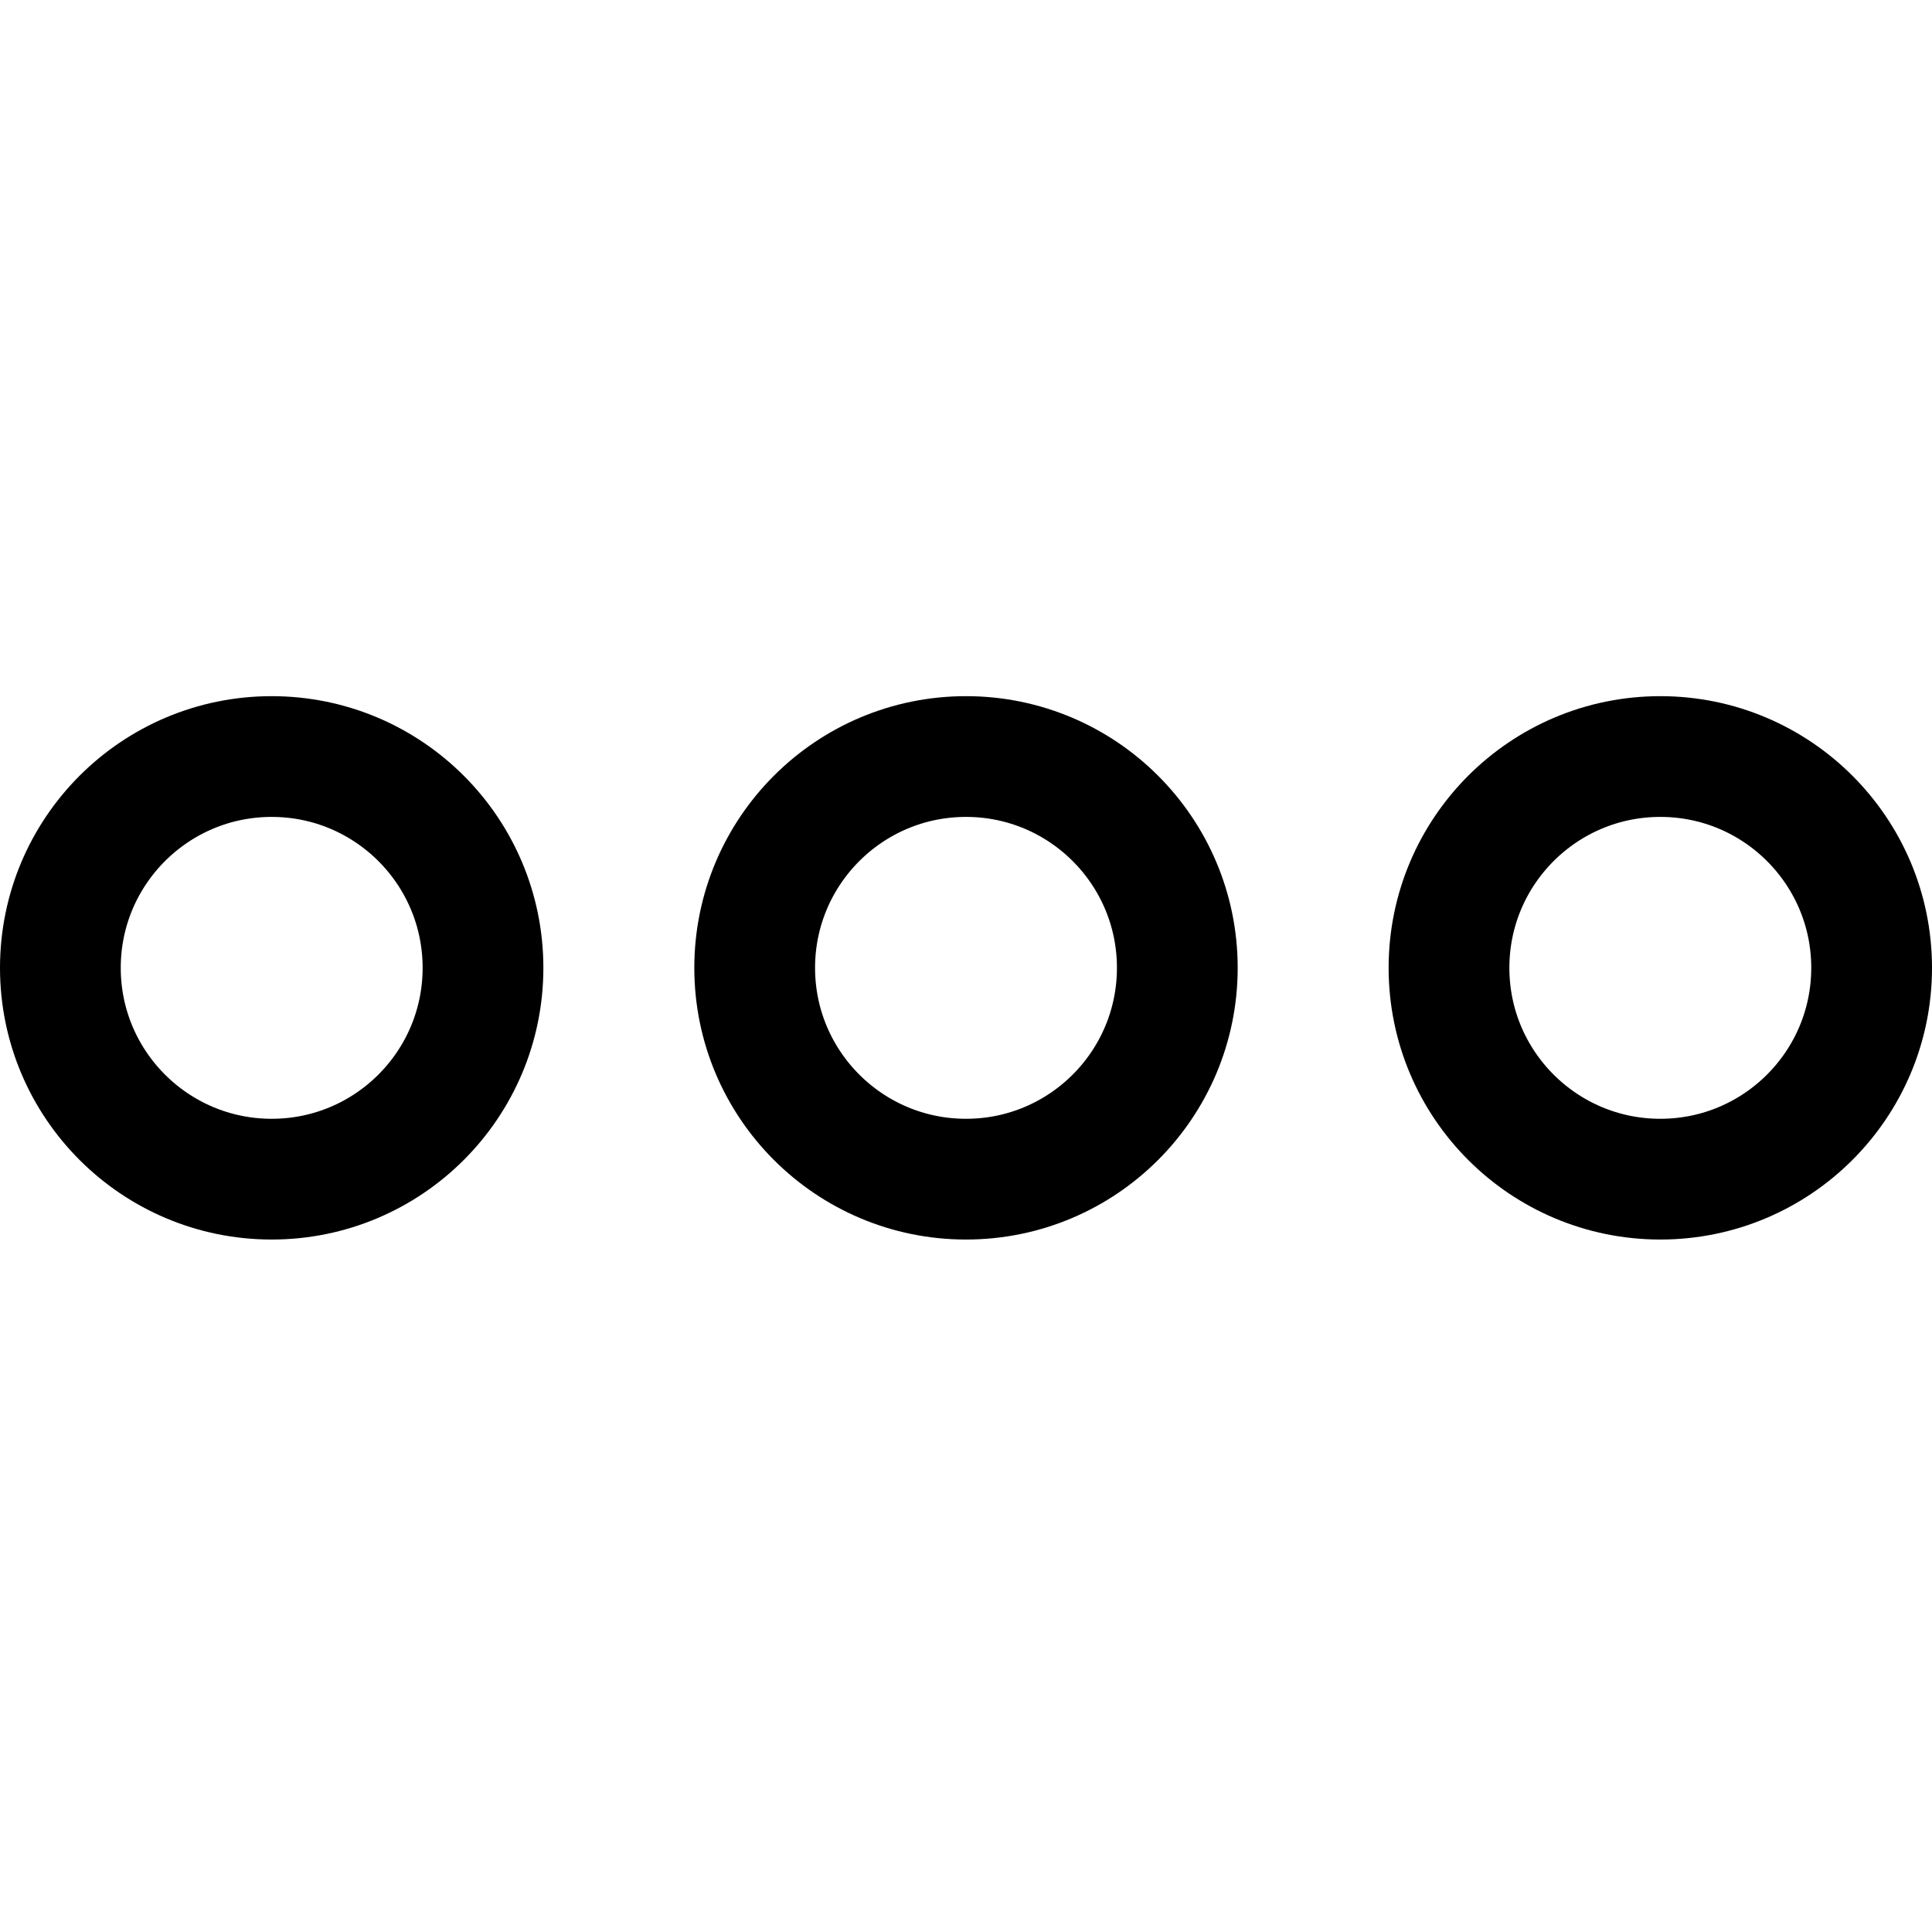
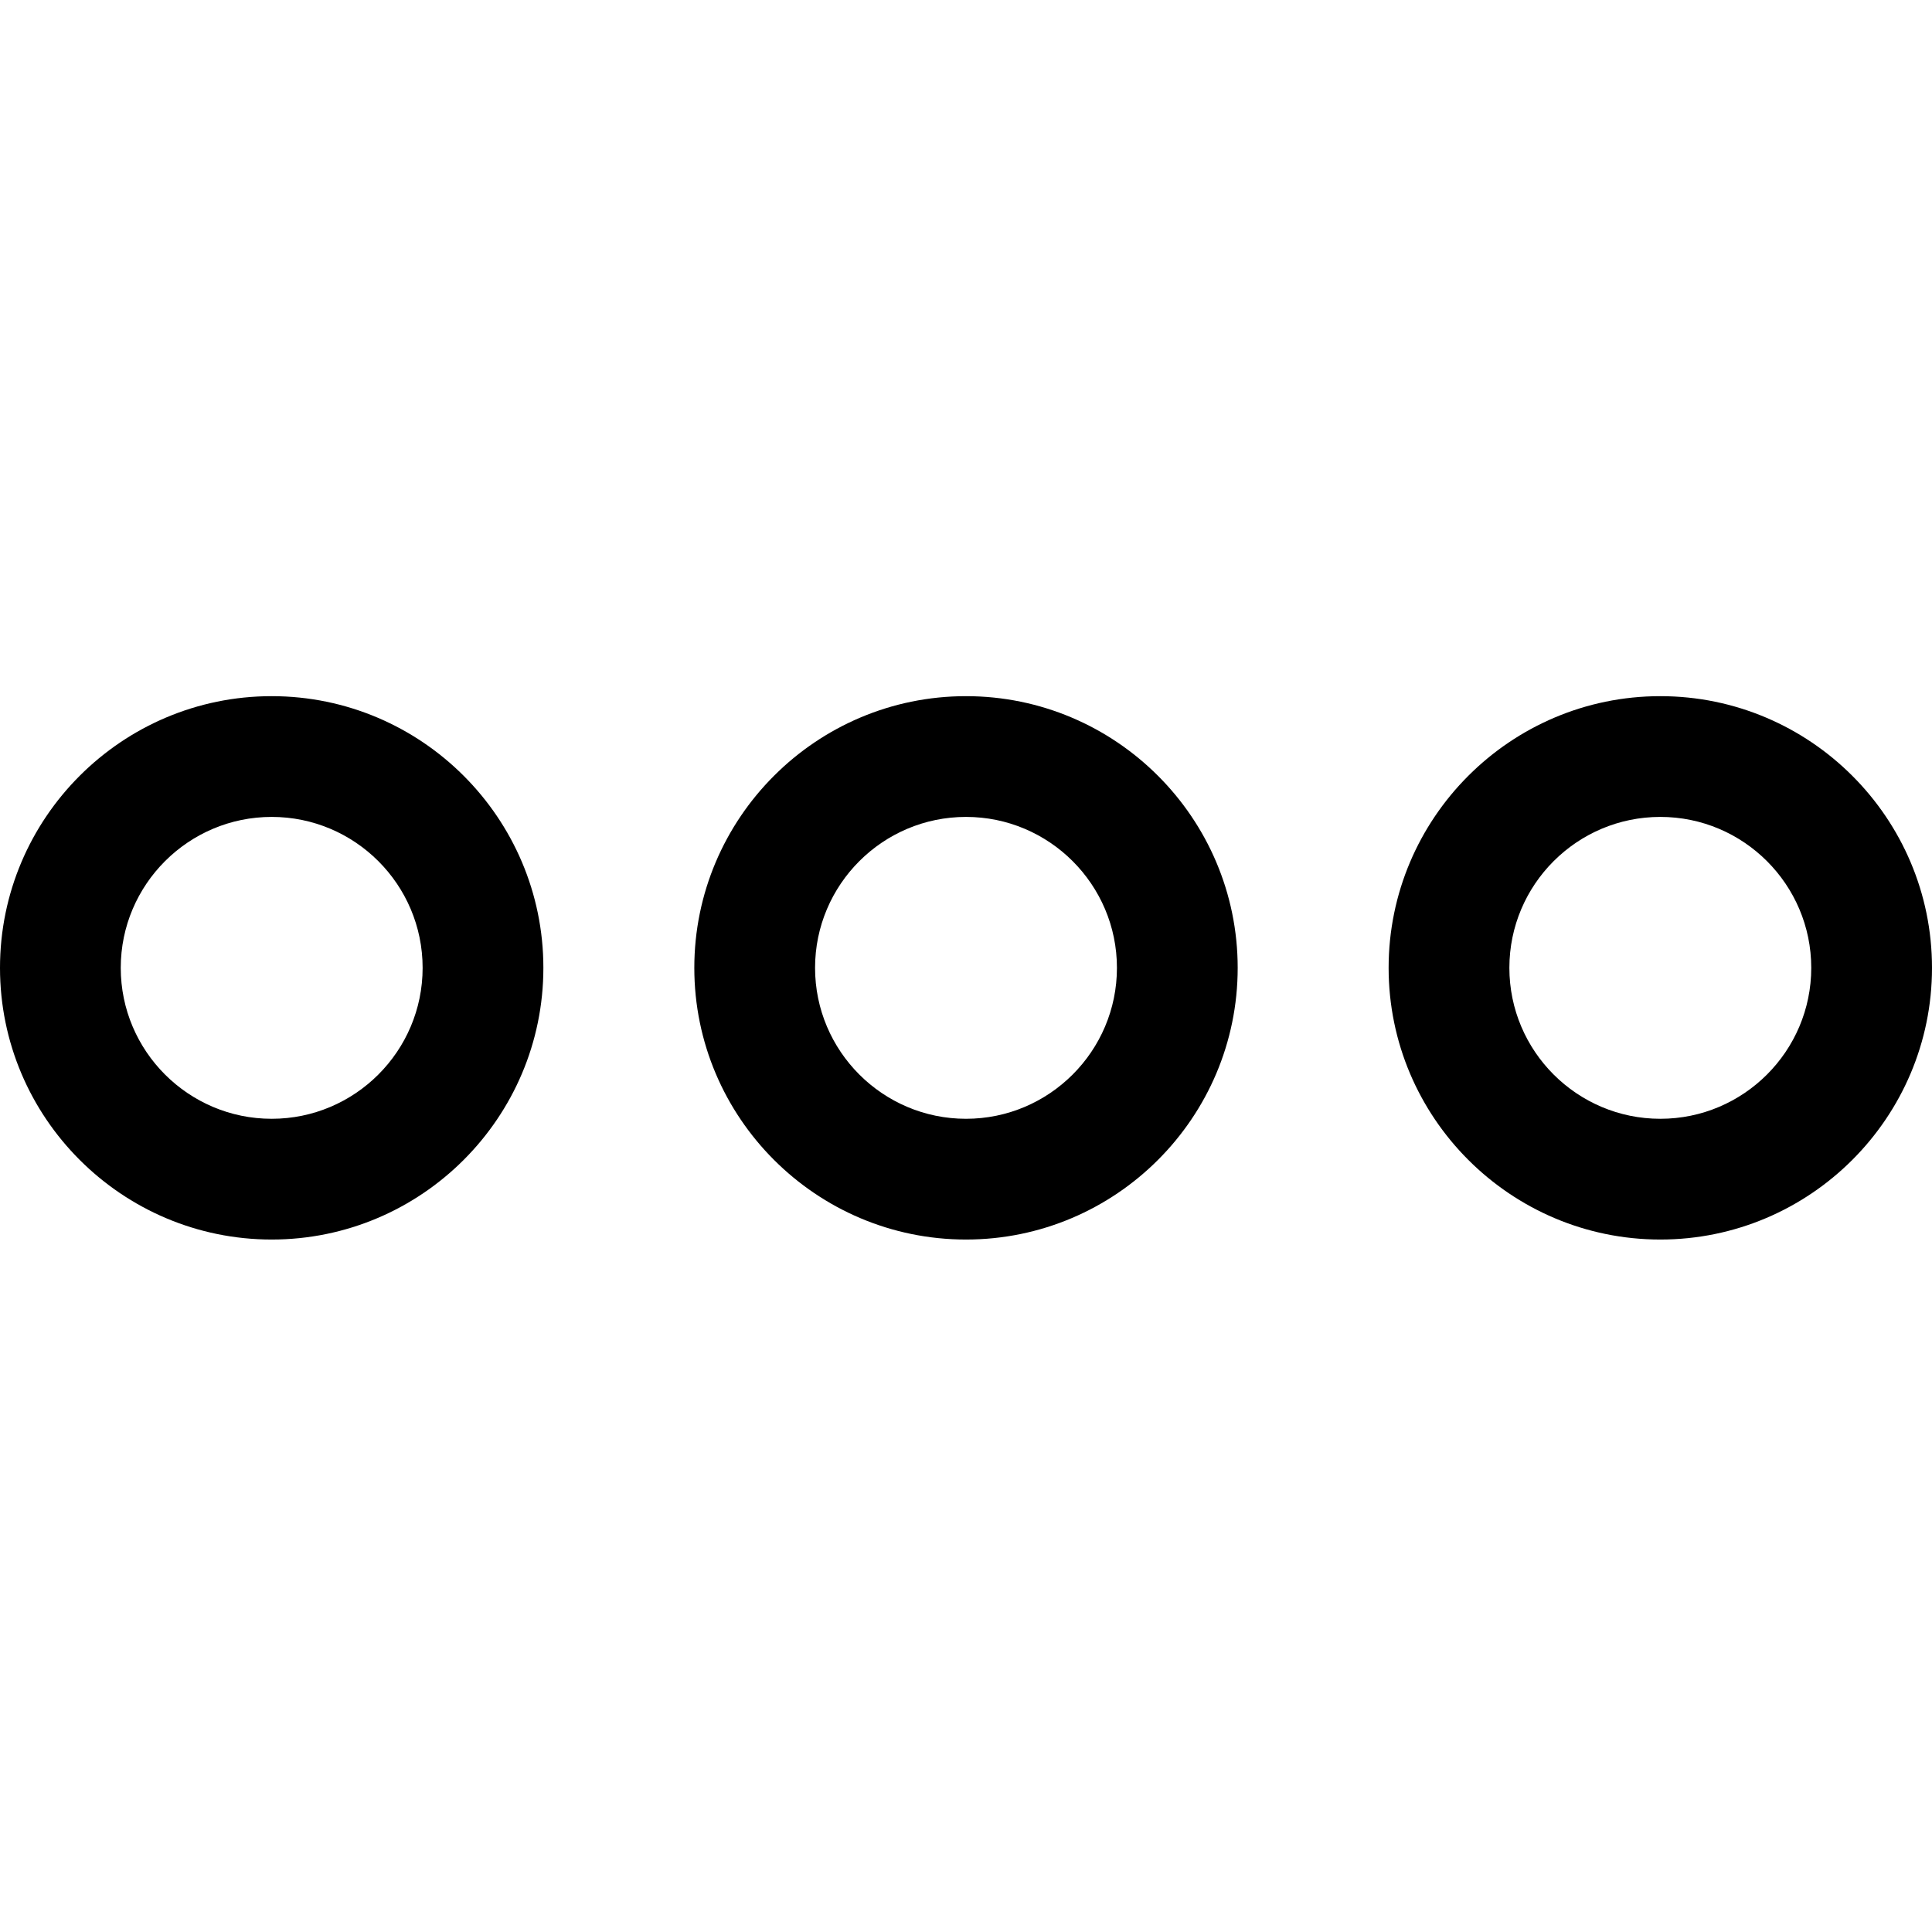
- <svg xmlns="http://www.w3.org/2000/svg" viewBox="0 0 24 24">
-   <defs>
-     <style>.a{fill:none;stroke:currentColor;stroke-linecap:round;stroke-linejoin:round;stroke-width:1.5px;}</style>
-   </defs>
-   <circle class="a" cx="3.375" cy="12.023" r="2.625" />
-   <circle class="a" cx="20.625" cy="12.023" r="2.625" />
-   <circle class="a" cx="12" cy="12.023" r="2.625" />
+ <svg xmlns="http://www.w3.org/2000/svg" version="1.1" id="Layer_1" x="0px" y="0px" viewBox="0 0 24 24" style="enable-background:new 0 0 24 24;" xml:space="preserve">
+   <g>
+     <path d="M3.375,15.398C1.514,15.398,0,13.884,0,12.023s1.514-3.375,3.375-3.375s3.375,1.514,3.375,3.375S5.236,15.398,3.375,15.398   z M3.375,10.148c-1.034,0-1.875,0.841-1.875,1.875c0,1.034,0.841,1.875,1.875,1.875s1.875-0.841,1.875-1.875   C5.25,10.989,4.409,10.148,3.375,10.148z" />
+     <path d="M20.625,15.398c-1.861,0-3.375-1.514-3.375-3.375s1.514-3.375,3.375-3.375S24,10.162,24,12.023   S22.486,15.398,20.625,15.398z M20.625,10.148c-1.034,0-1.875,0.841-1.875,1.875c0,1.034,0.841,1.875,1.875,1.875   s1.875-0.841,1.875-1.875C22.5,10.989,21.659,10.148,20.625,10.148z" />
+     <path d="M12,15.398c-1.861,0-3.375-1.514-3.375-3.375S10.139,8.648,12,8.648c1.861,0,3.375,1.514,3.375,3.375   S13.861,15.398,12,15.398z M12,10.148c-1.034,0-1.875,0.841-1.875,1.875c0,1.034,0.841,1.875,1.875,1.875s1.875-0.841,1.875-1.875   C13.875,10.989,13.034,10.148,12,10.148z" />
+   </g>
</svg>
